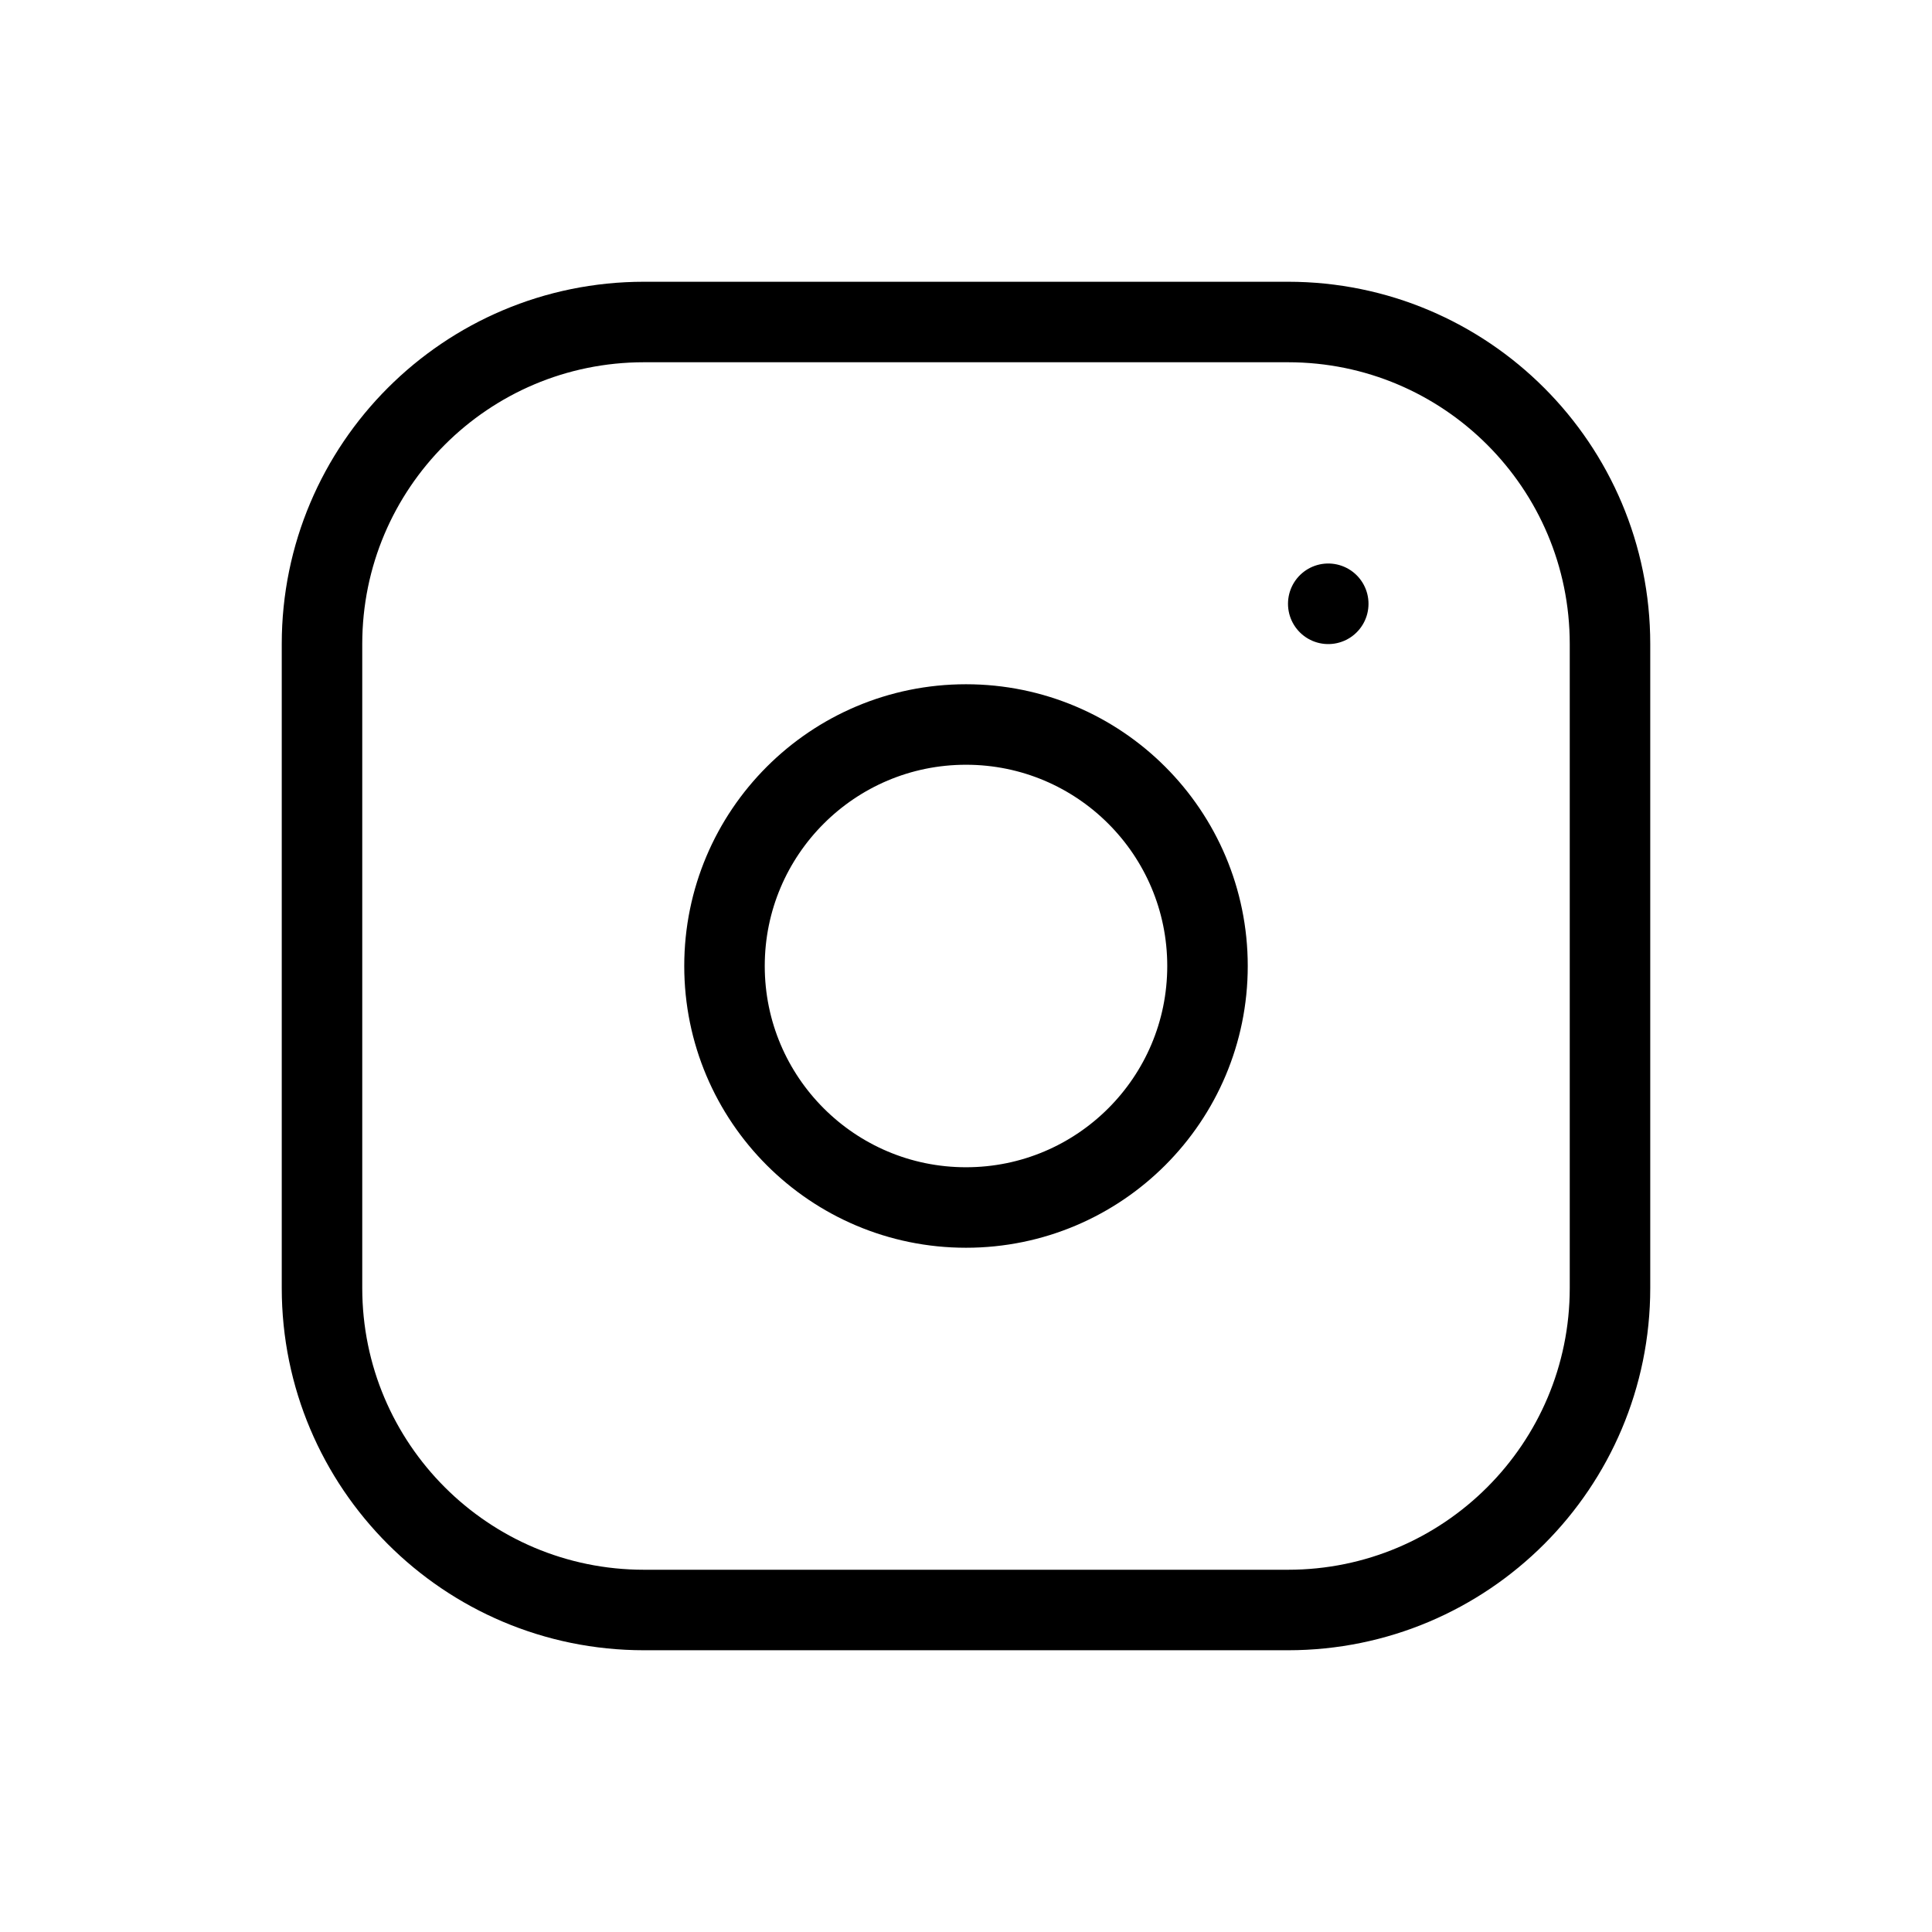
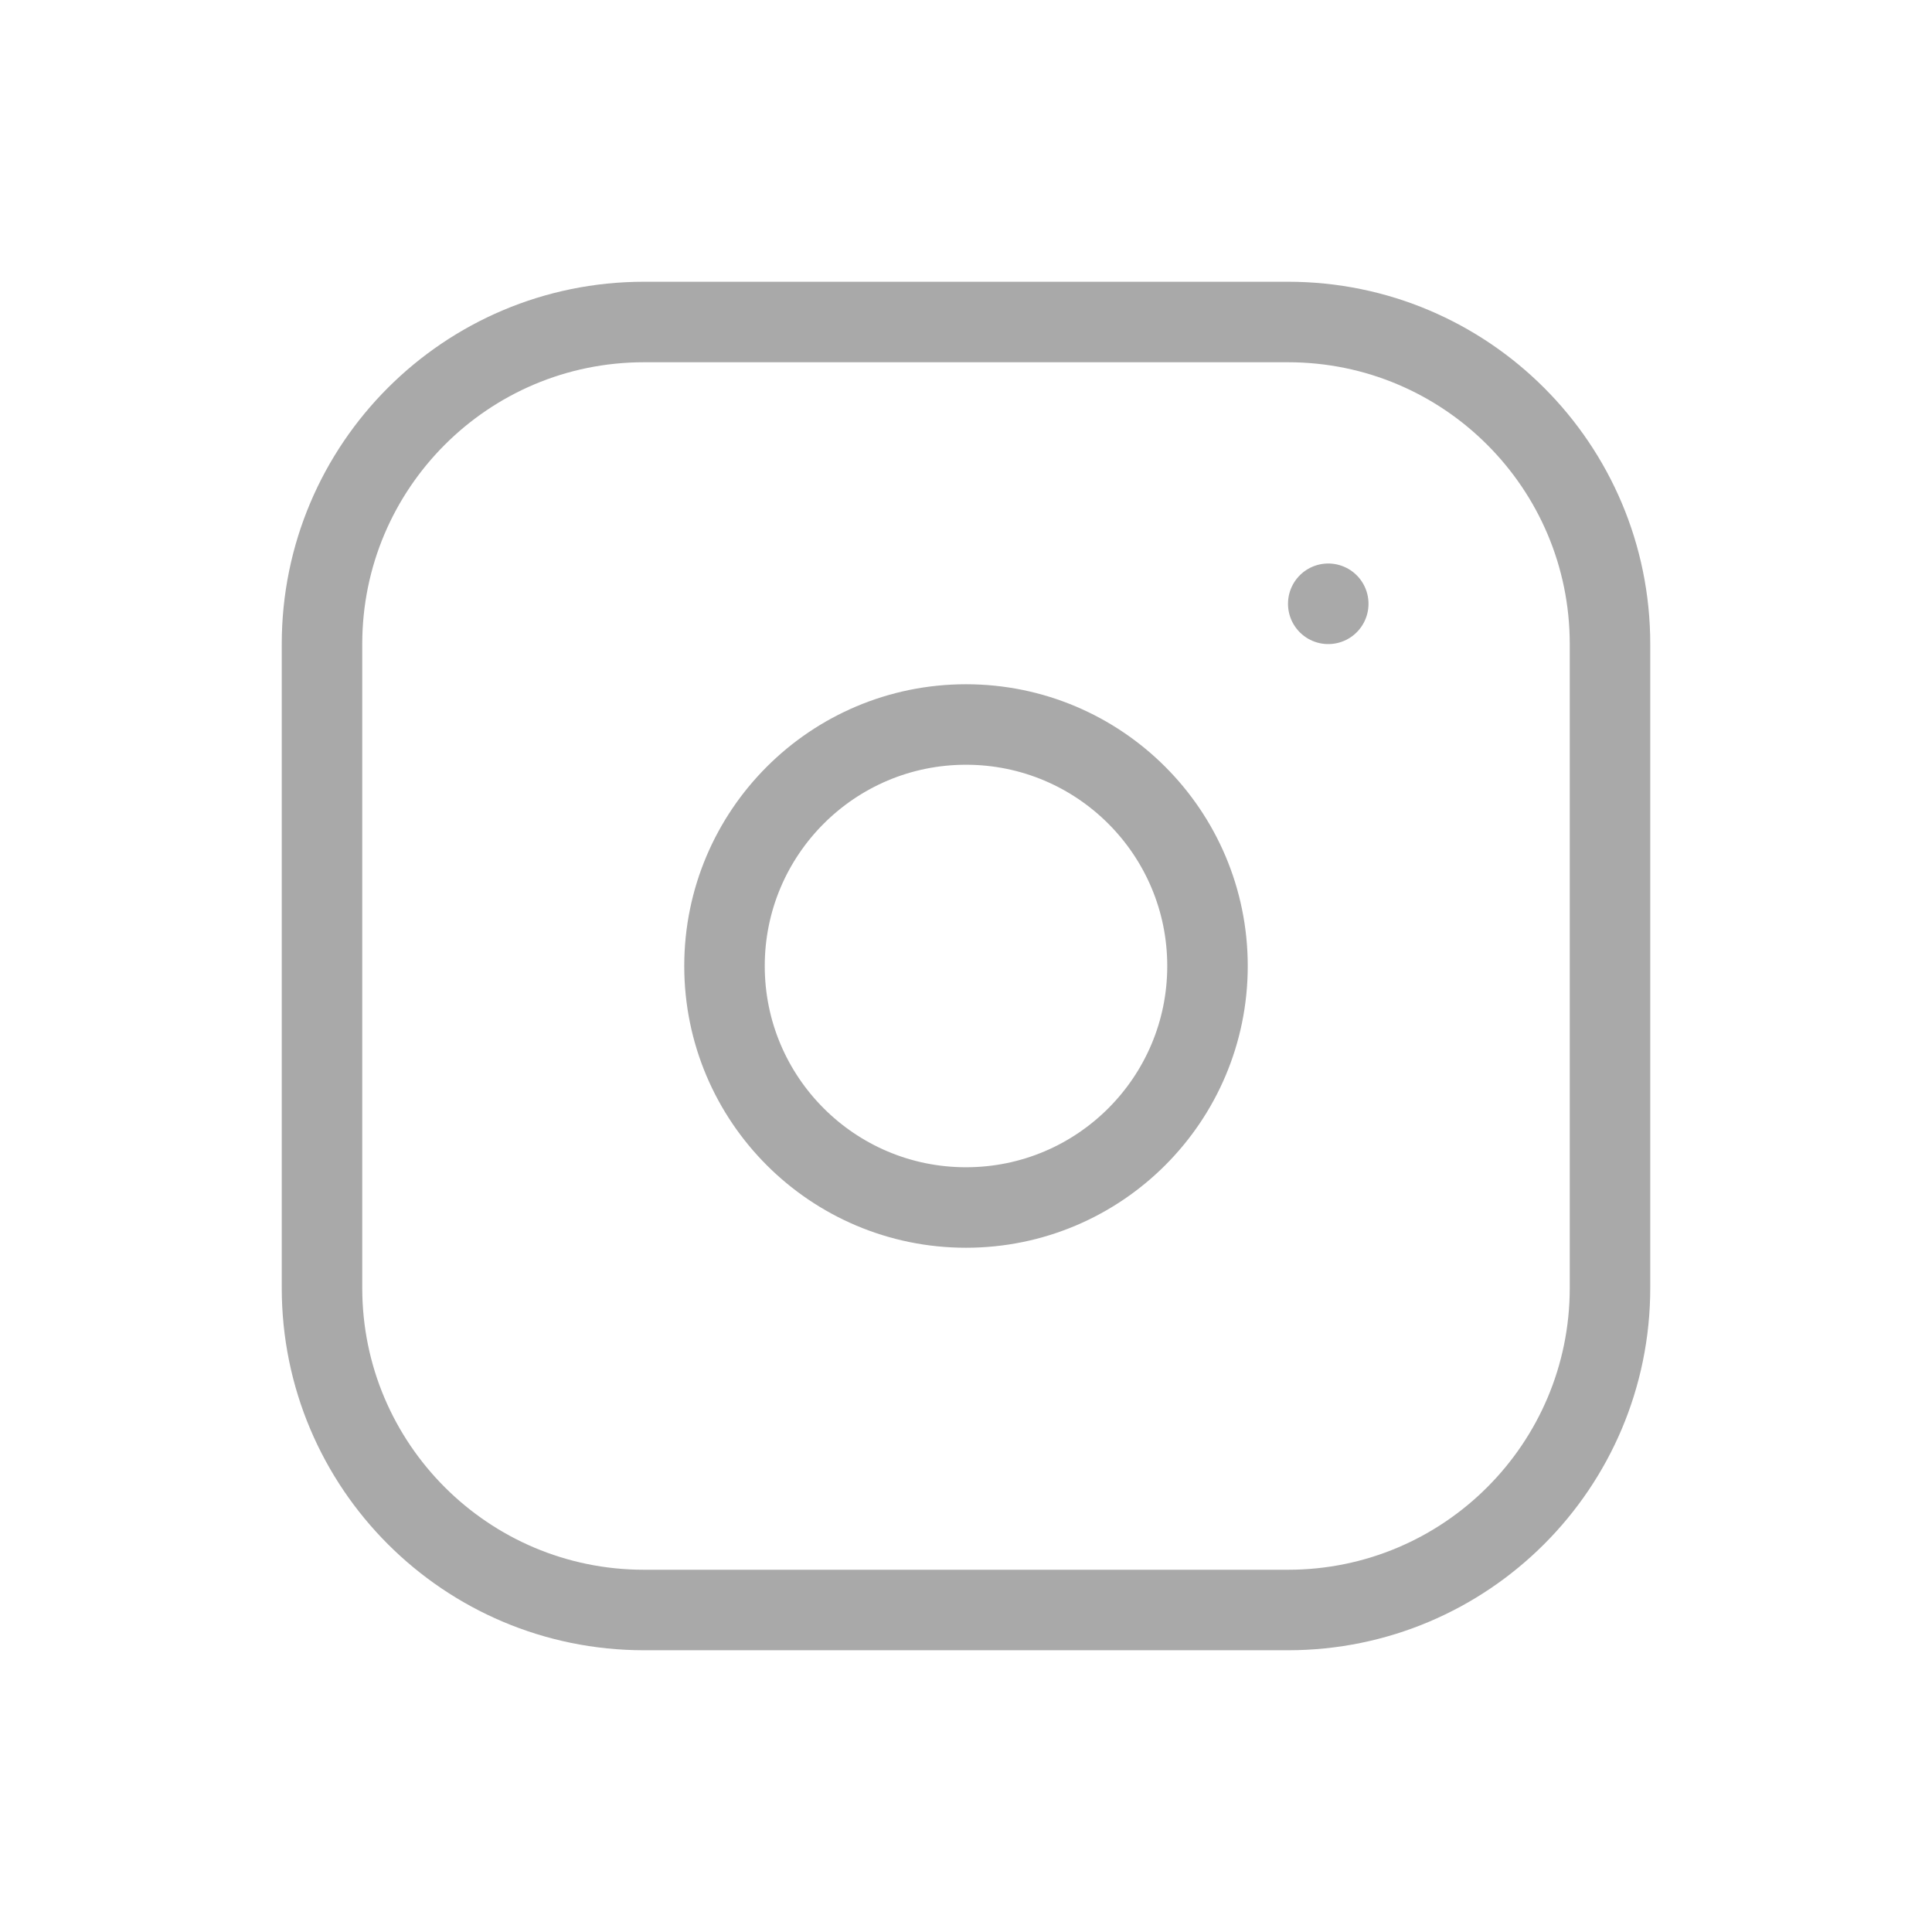
- <svg xmlns="http://www.w3.org/2000/svg" class="icon icon-tabler icon-tabler-brand-instagram" width="24" height="24" viewBox="0 0 24 24" stroke="currentColor" fill="none" stroke-linecap="round" stroke-linejoin="round">
+ <svg xmlns="http://www.w3.org/2000/svg" class="icon icon-tabler icon-tabler-brand-instagram" width="32" height="32" viewBox="0 0 24 24" stroke="darkGrey" fill="none" stroke-linecap="round" stroke-linejoin="round">
  <path d="M0 0h24v24H0z" stroke="none" />
  <rect x="4" y="4" width="16" height="16" rx="4" />
  <circle cx="12" cy="12" r="3" />
  <path d="M16.5 7.5v.001" />
</svg>
